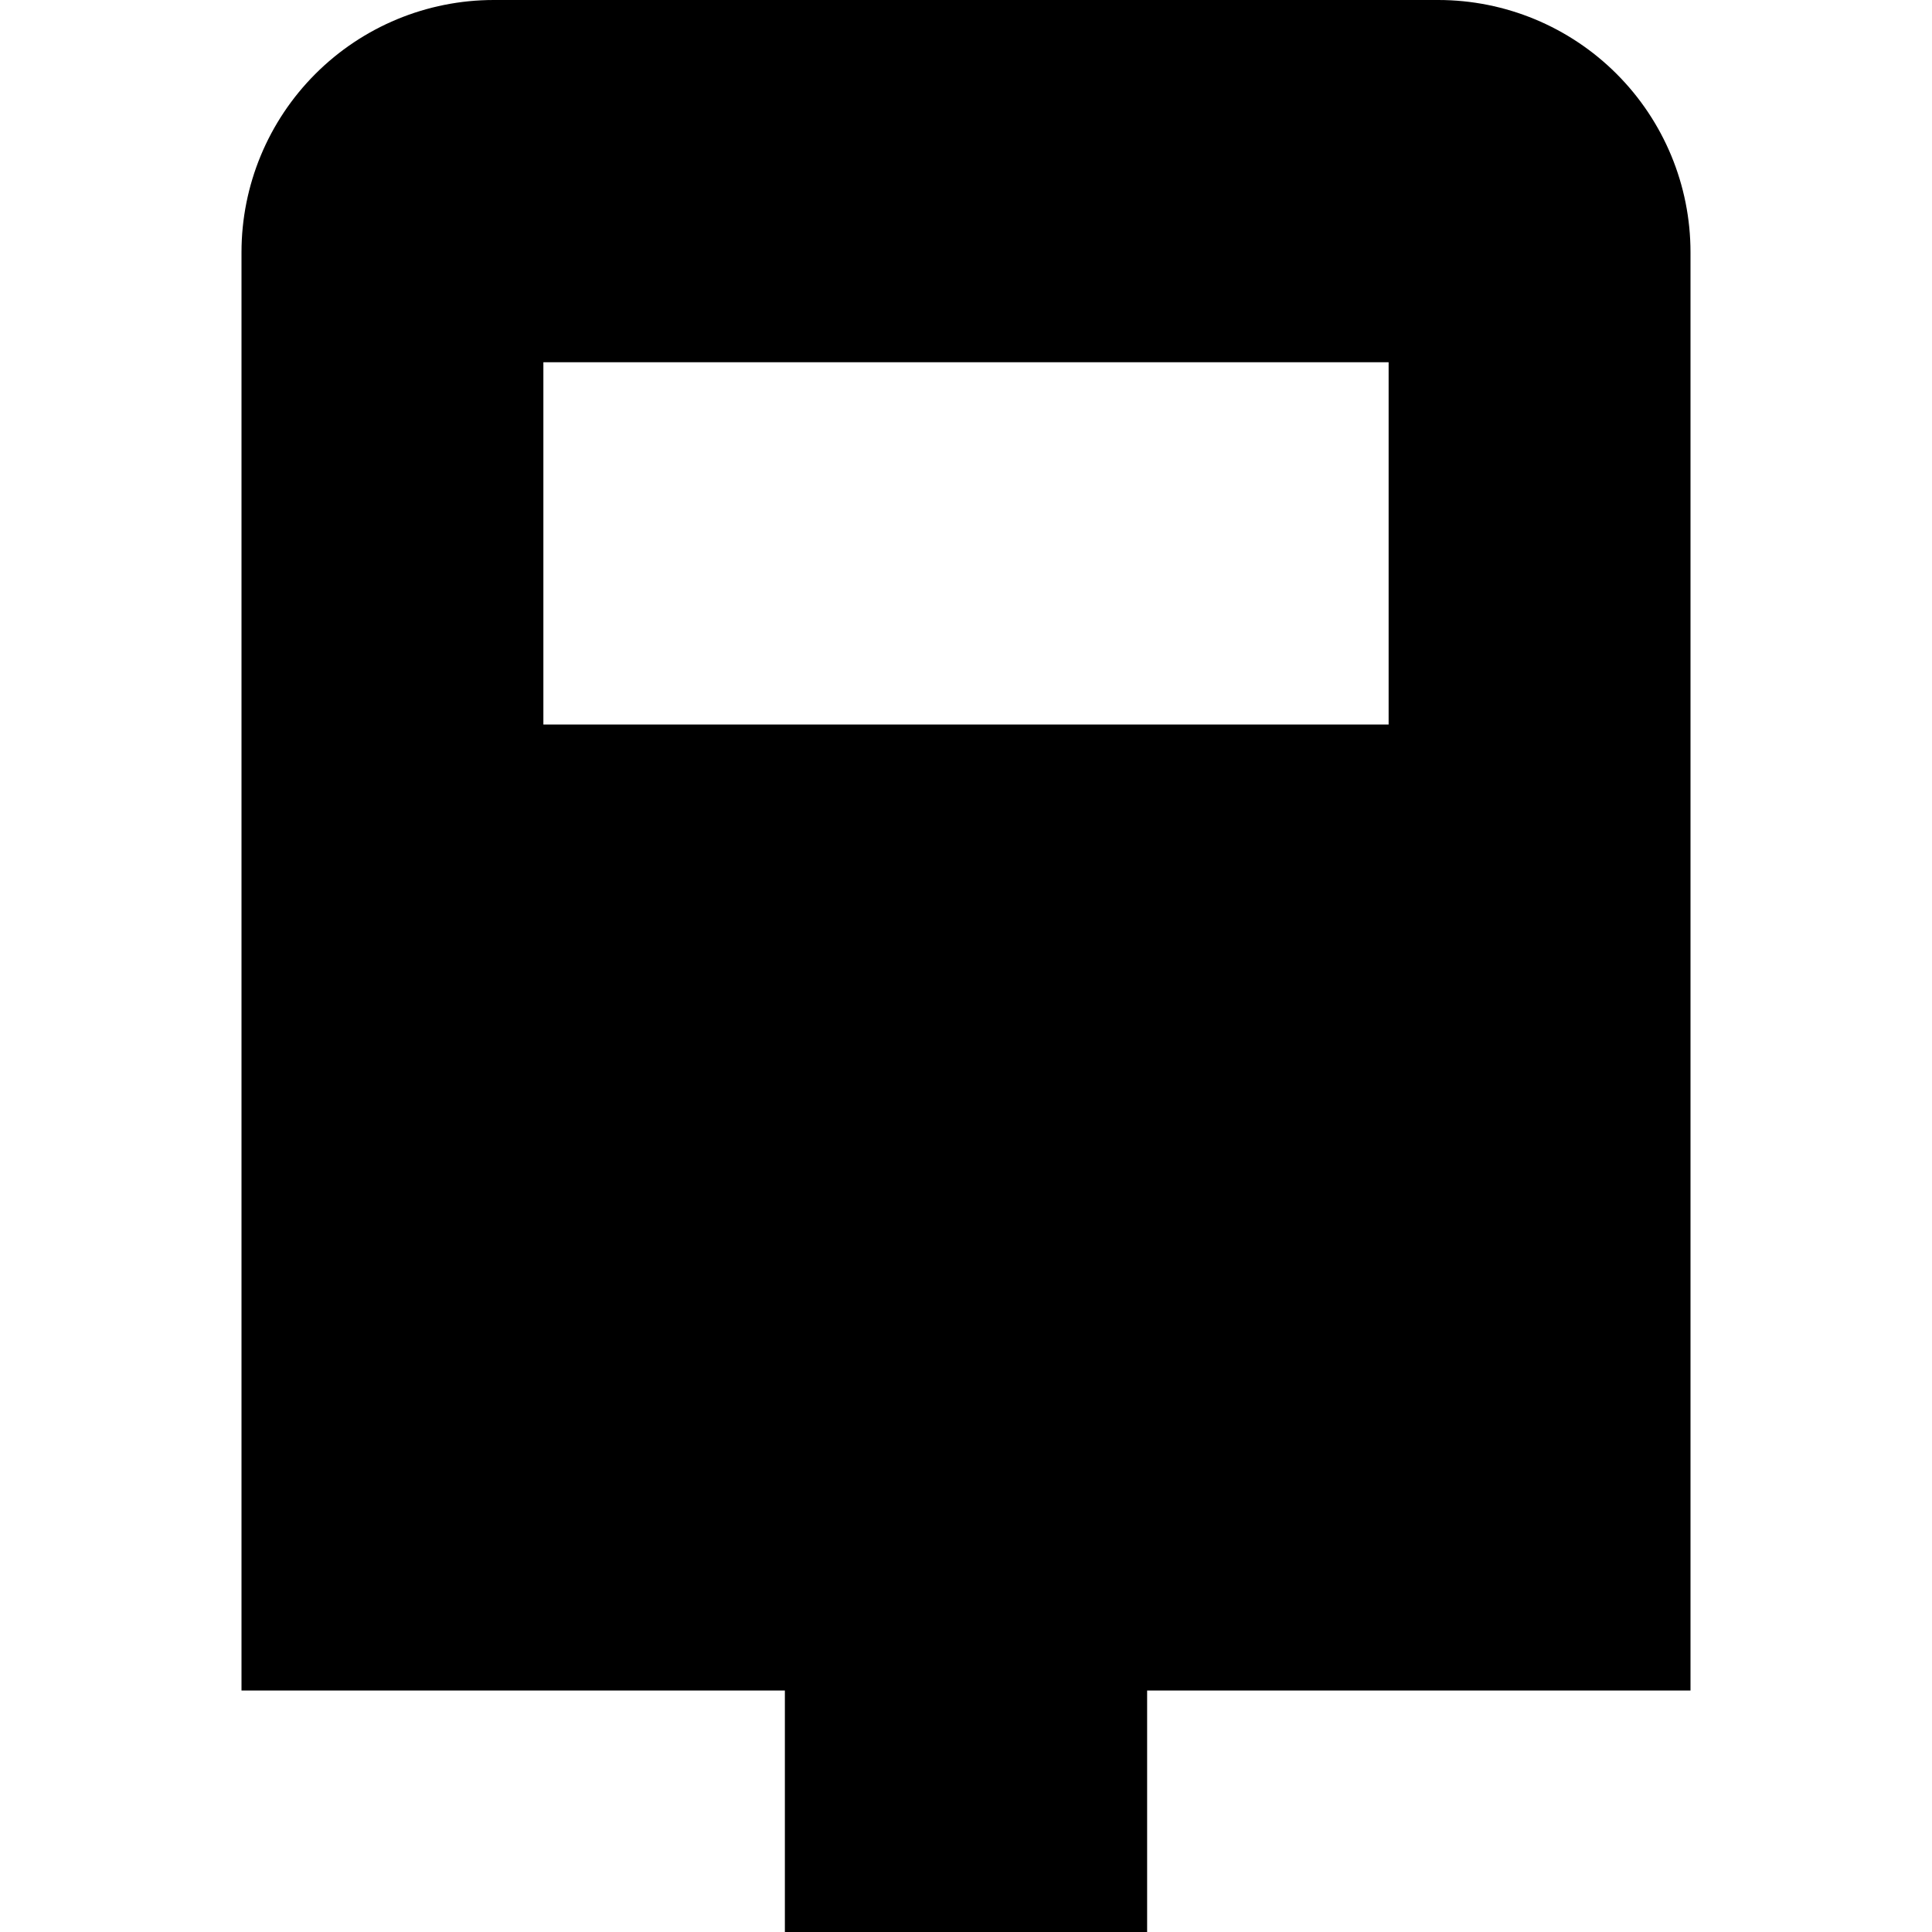
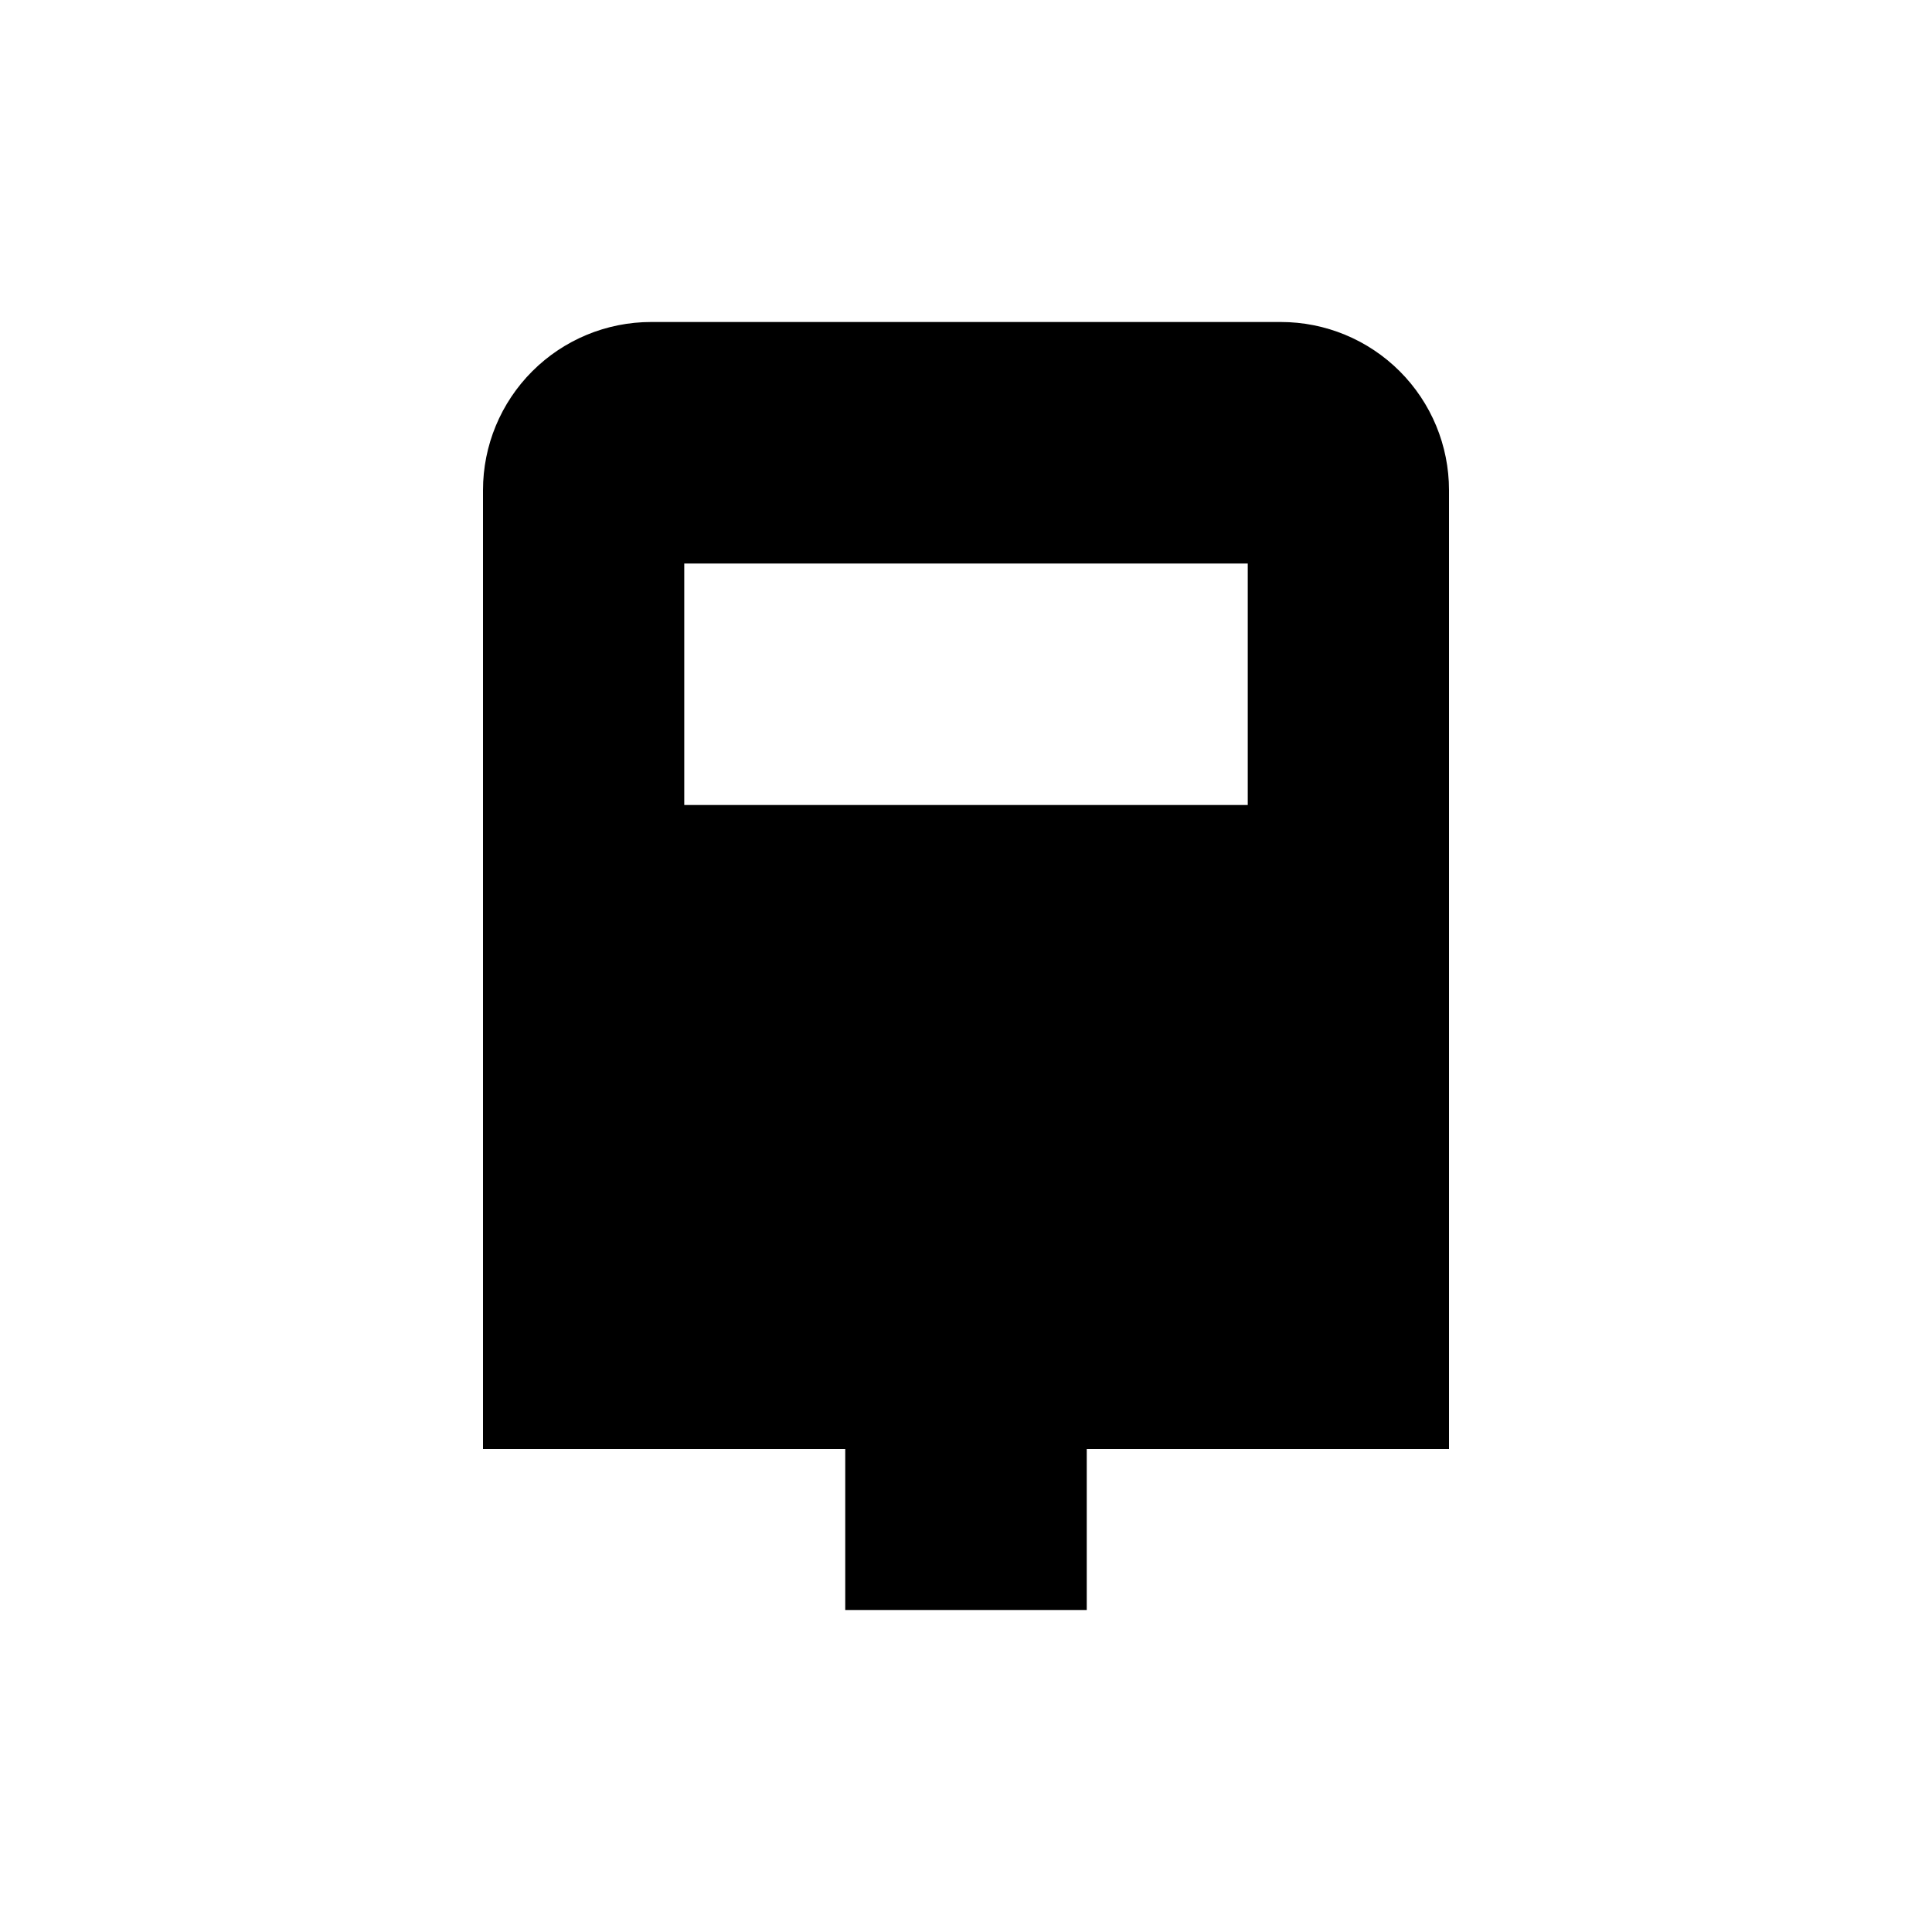
- <svg xmlns="http://www.w3.org/2000/svg" width="1.25em" height="1.25em" fill="none" viewBox="0 0 12 16">
-   <path fill="currentColor" d="M9.911 0H2.089C1.535 0 1.004 0.22 0.612 0.612C0.22 1.004 0 1.535 0 2.089V14H4.5V16H7.5V14H12V2.089C12 1.535 11.78 1.004 11.388 0.612C10.996 0.22 10.465 0 9.911 0ZM9.5 6H2.5V3H9.5V6Z" />
+ <svg xmlns="http://www.w3.org/2000/svg" width="1.5em" height="1.5em" fill="none" viewBox="0 0 24 24">
+   <path fill="currentColor" d="M15.911 4H8.089C7.535 4 7.004 4.22 6.612 4.612C6.22 5.004 6 5.535 6 6.089V18H10.5V20H13.5V18H18V6.089C18 5.535 17.78 5.004 17.388 4.612C16.996 4.22 16.465 4 15.911 4ZM15.5 10H8.5V7H15.5V10Z" />
</svg>
